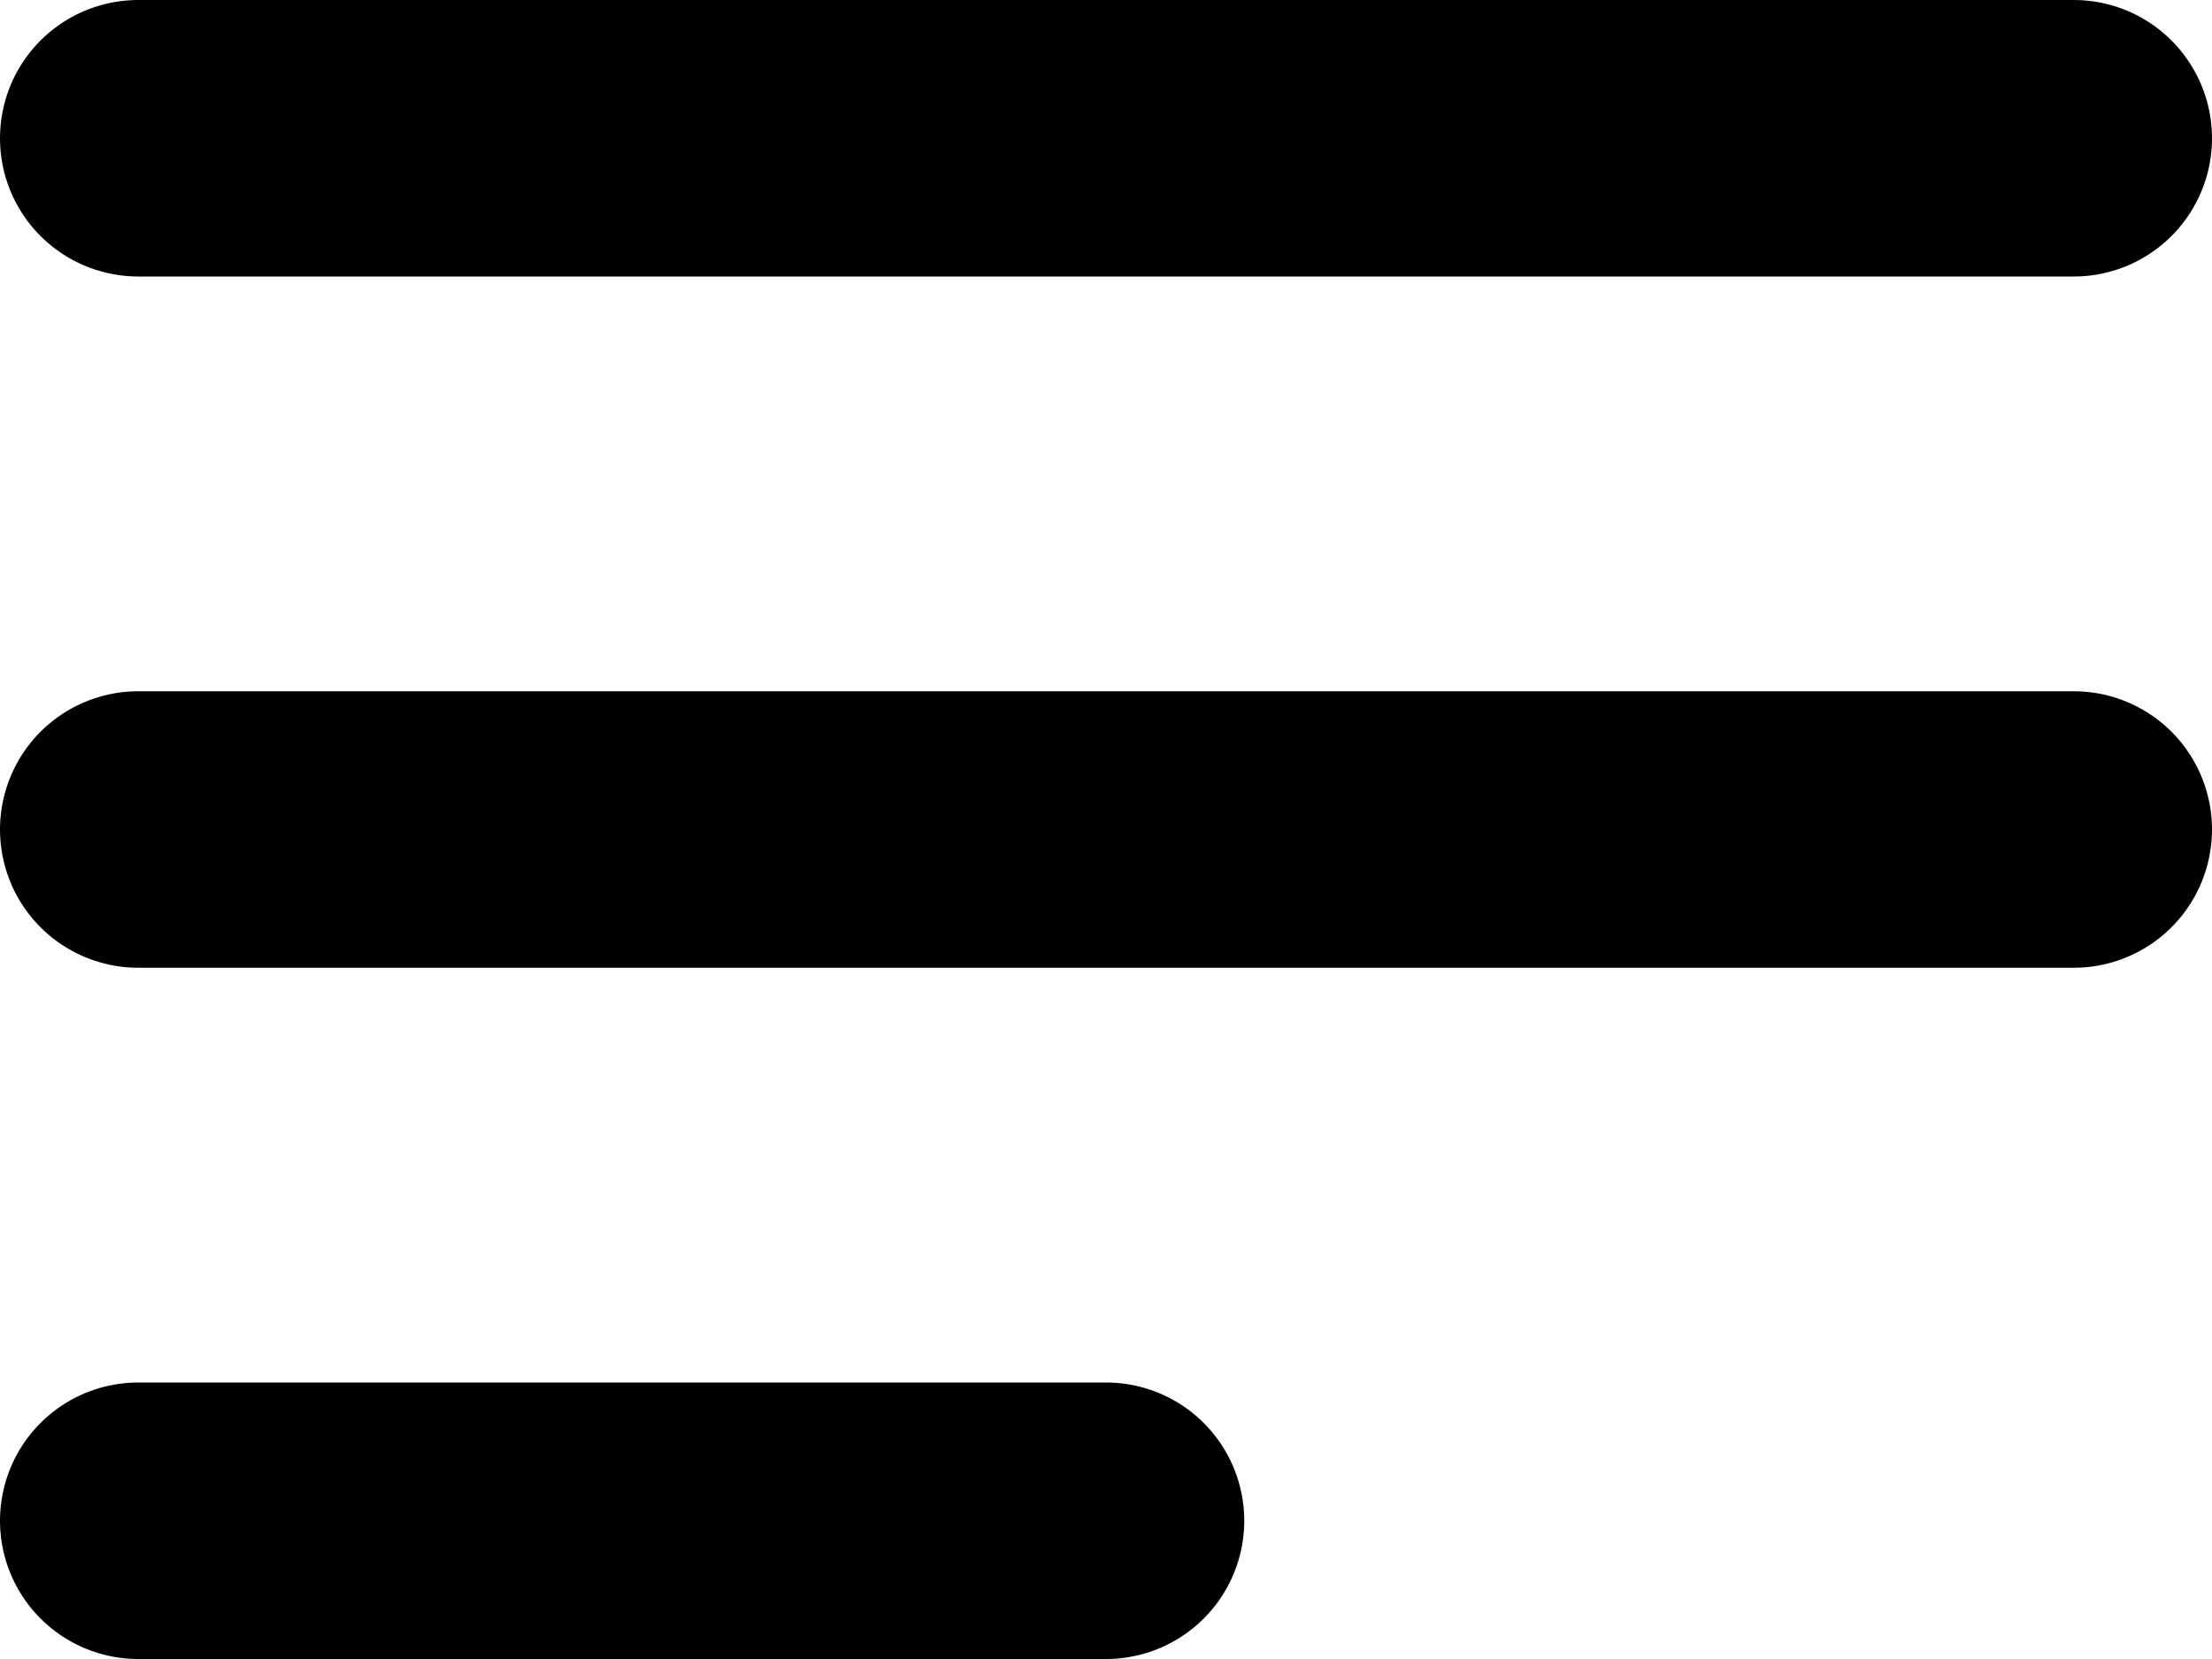
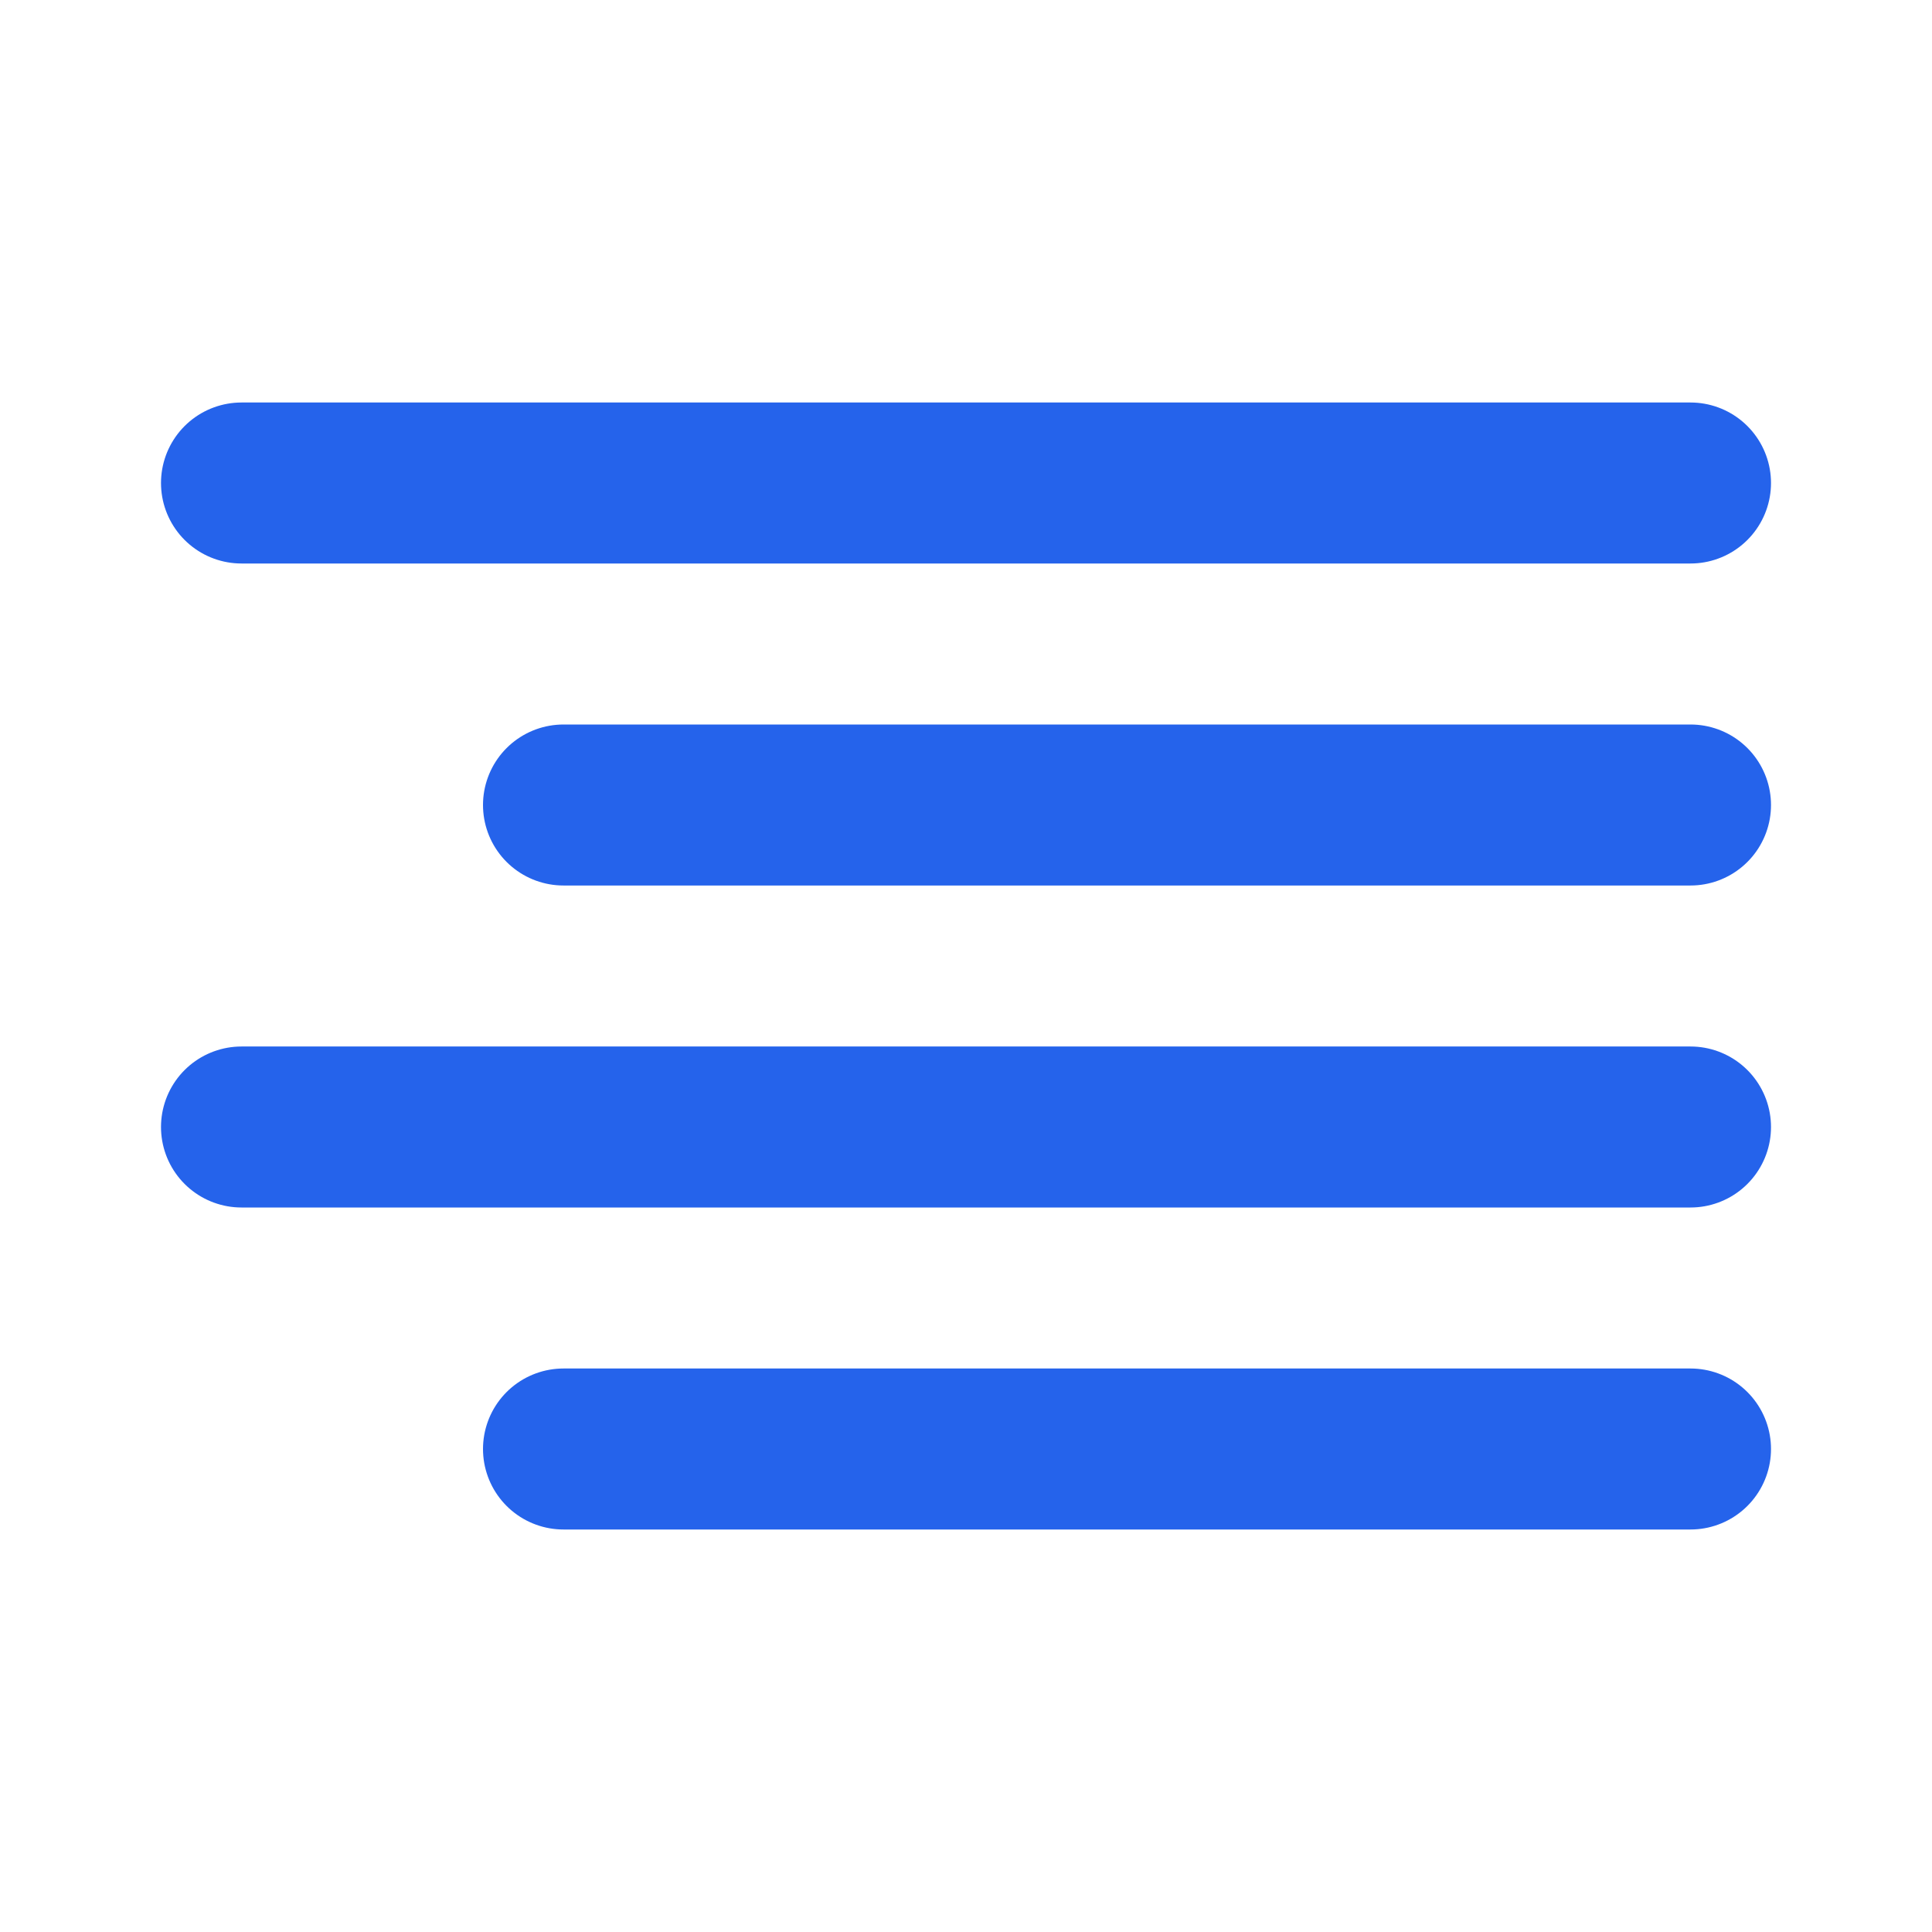
- <svg xmlns="http://www.w3.org/2000/svg" class="w-6 h-6 text-gray-800 dark:text-white" aria-hidden="true" fill="none" viewBox="0 0 16 12">
-   <path stroke="currentColor" stroke-linecap="round" stroke-linejoin="round" stroke-width="2" d="M1 1h14M1 6h14M1 11h7" />
+ <svg xmlns="http://www.w3.org/2000/svg" viewBox="0 0 24 24" fill="none">
+   <g id="SVGRepo_bgCarrier" stroke-width="0" />
+   <g id="SVGRepo_tracerCarrier" stroke-linecap="round" stroke-linejoin="round" />
+   <g id="SVGRepo_iconCarrier">
+     <path d="M3 6H21" stroke="#2563eb" stroke-width="2" stroke-linecap="round" stroke-linejoin="round" />
+     <path d="M3 14H21" stroke="#2563eb" stroke-width="2" stroke-linecap="round" stroke-linejoin="round" />
+     <path d="M7 10L21 10" stroke="#2563eb" stroke-width="2" stroke-linecap="round" stroke-linejoin="round" />
+     <path d="M7 18L21 18" stroke="#2563eb" stroke-width="2" stroke-linecap="round" stroke-linejoin="round" />
+   </g>
</svg>
